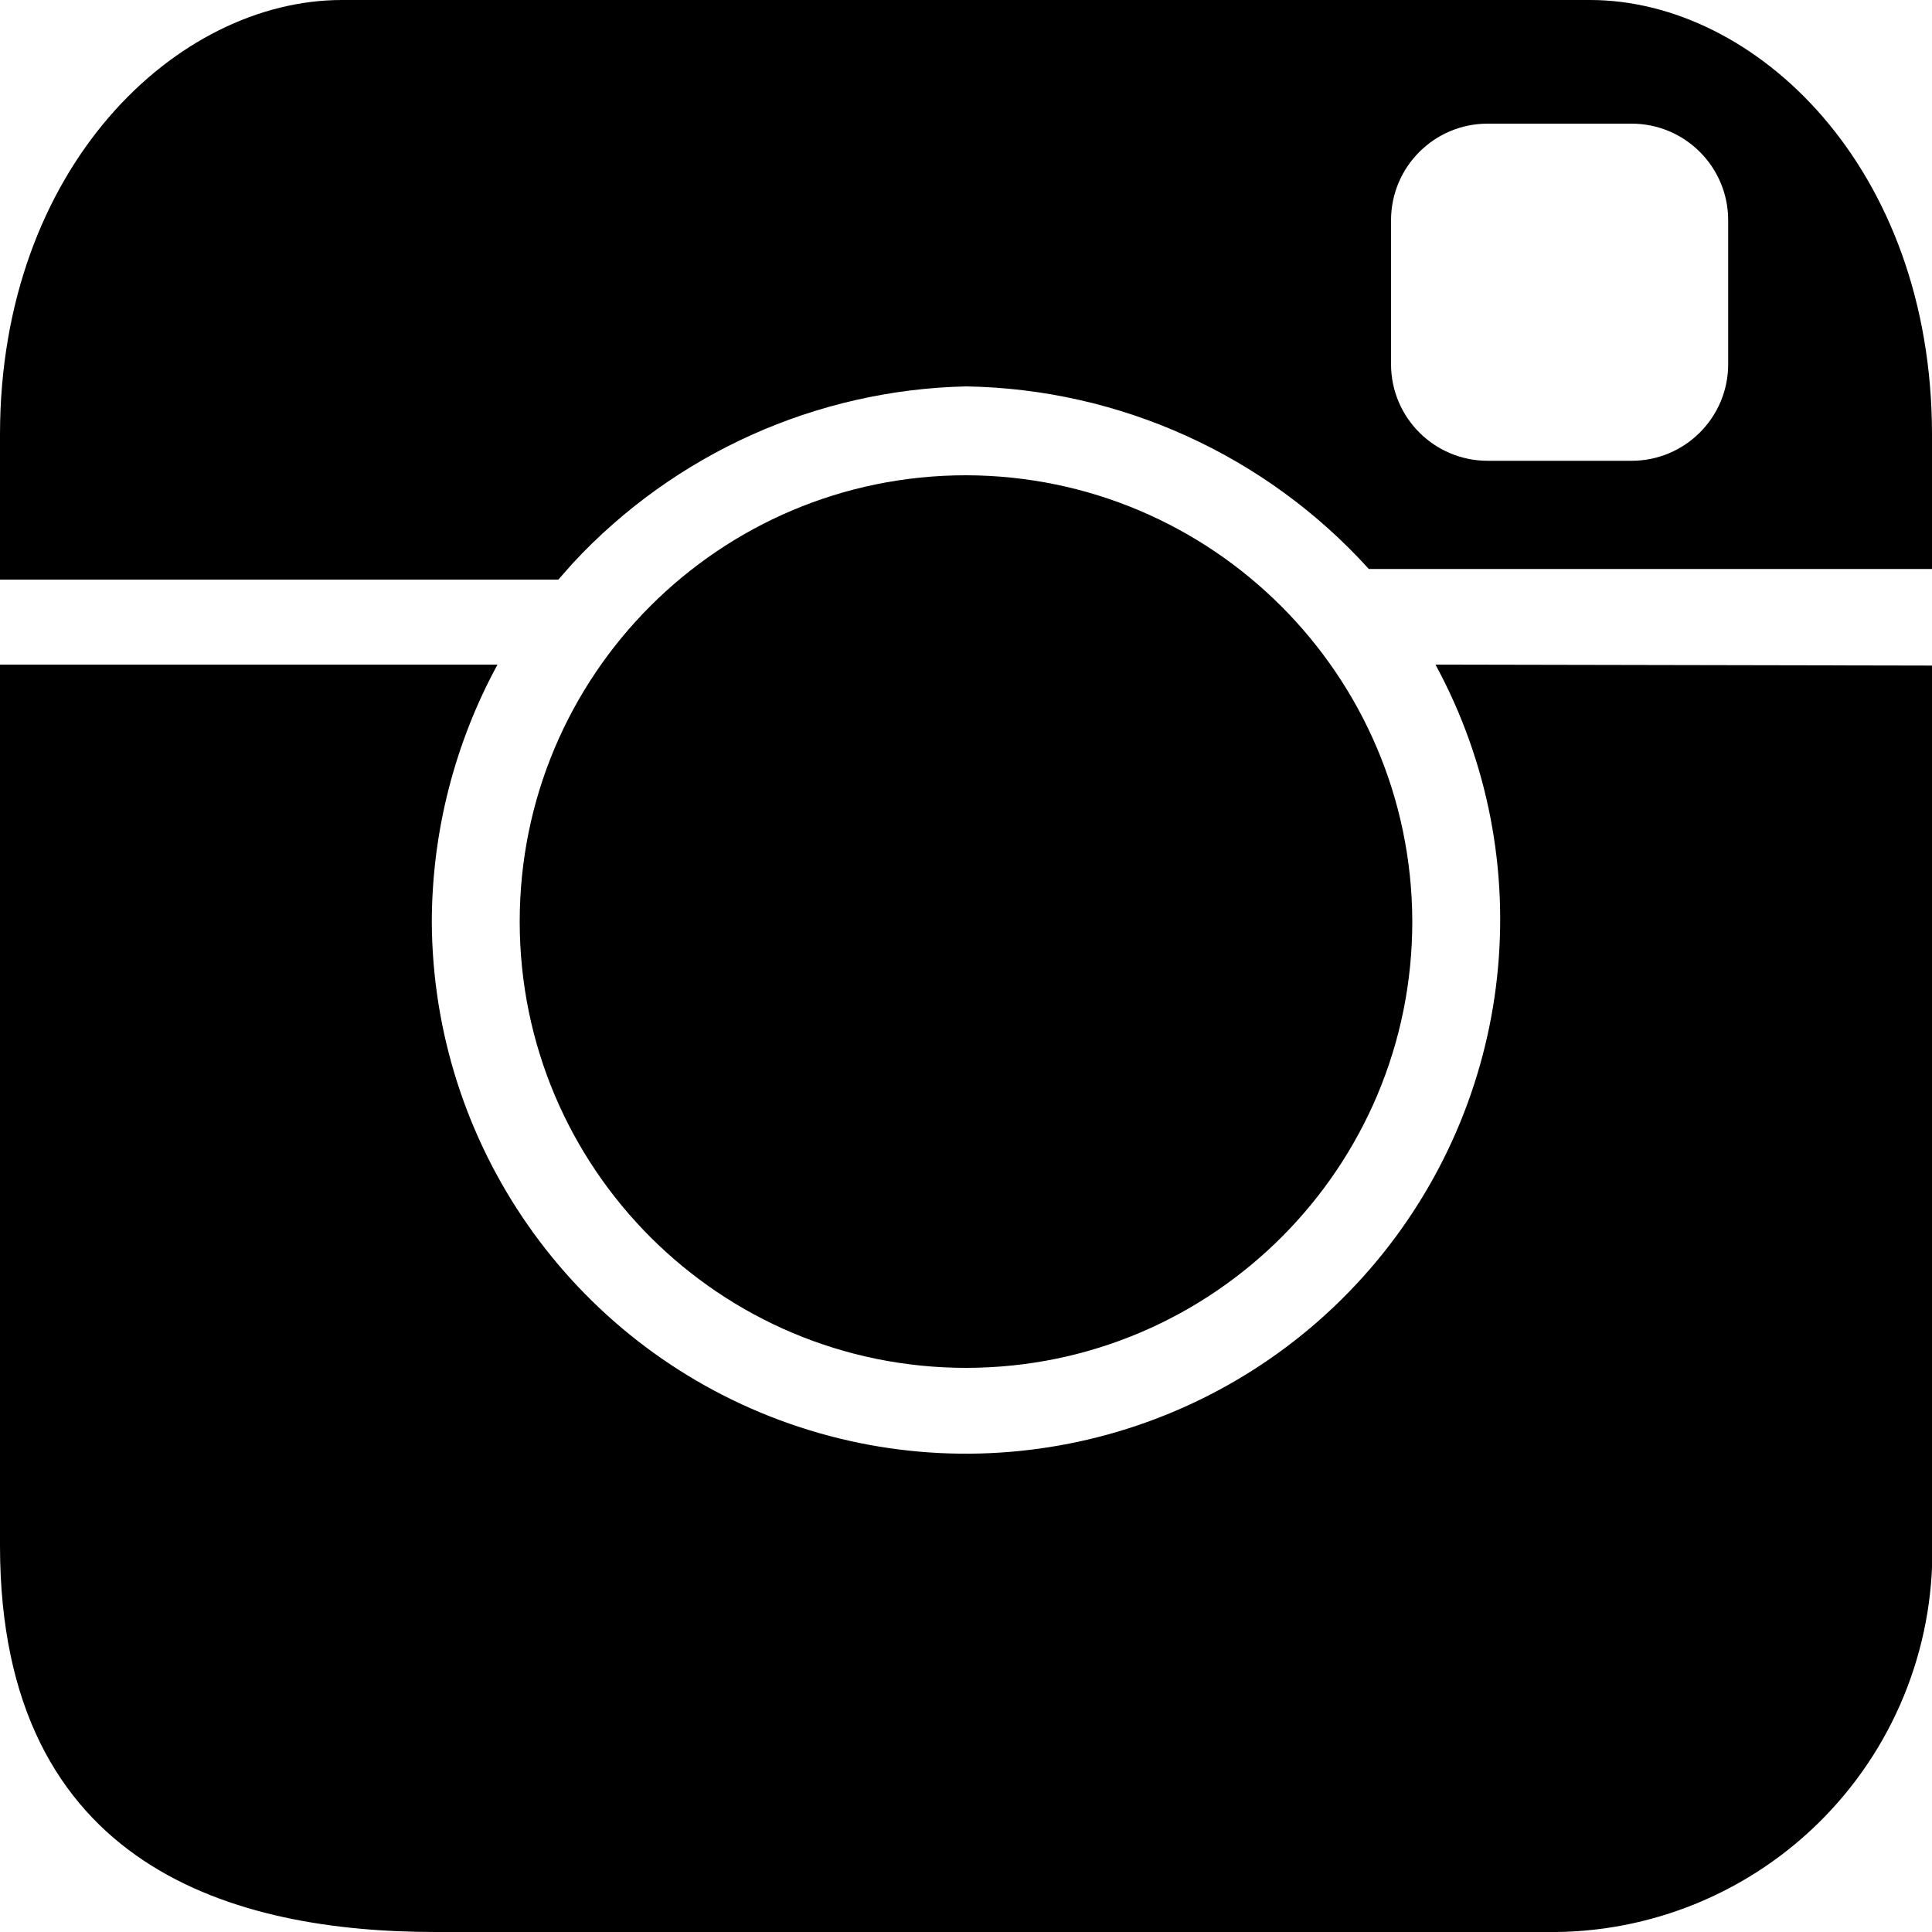
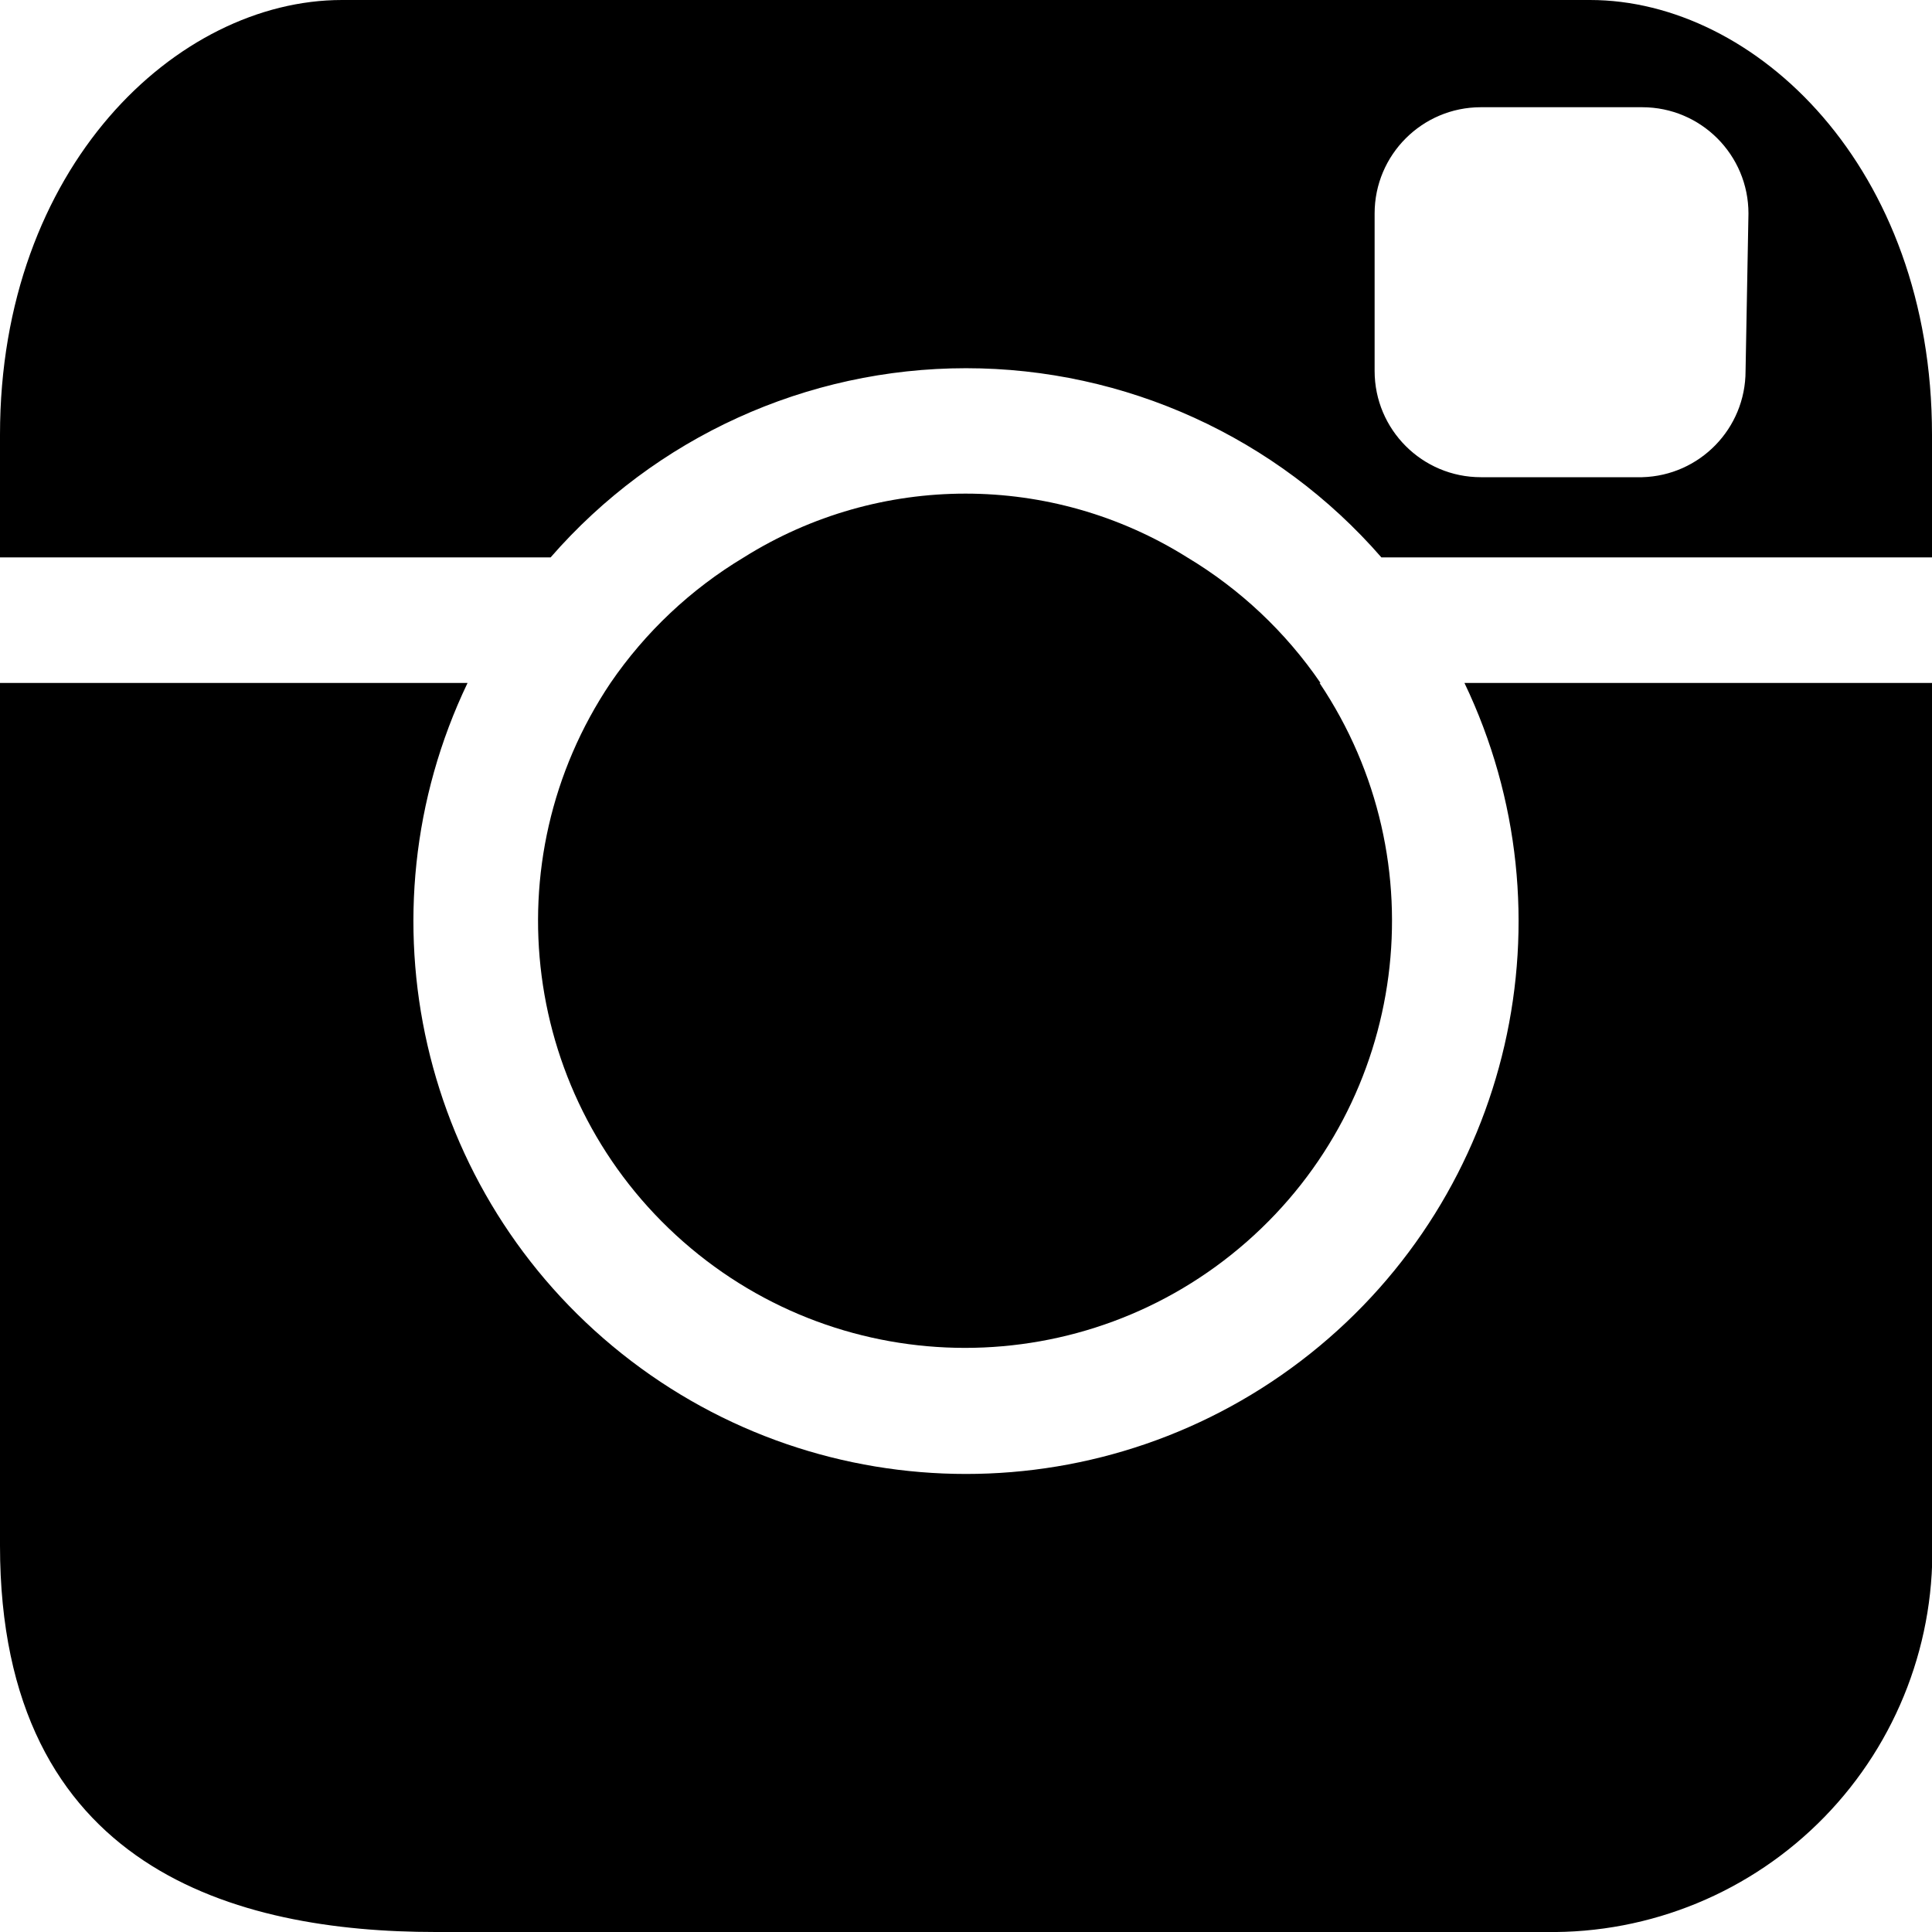
- <svg xmlns="http://www.w3.org/2000/svg" viewBox="0 0 20 20" width="20" height="20">
-   <path d="M14.86 6.88A5.53 5.53 0 1 1 4.47 9.54a5.6 5.6 0 0 1 .68-2.66H0V16c0 3.36 2.46 4 4.51 4H16a3.94 3.94 0 0 0 4-4.11v-9z" />
-   <path d="M10 4.92a4.62 4.62 0 1 0 4.62 4.61A4.63 4.63 0 0 0 10 4.92z" />
-   <path d="M16.46 0H3.54C1.83 0 0 1.73 0 4.5V6h5.78l.15-.17A5.73 5.73 0 0 1 10 4a5.75 5.75 0 0 1 4.17 1.89H20V4.5C20 1.73 18.17 0 16.46 0zm1.43 3.77a1 1 0 0 1-1 1H15.4a1 1 0 0 1-1-1V2.28a1 1 0 0 1 1-1h1.49a1 1 0 0 1 1 1z" />
+ <svg xmlns="http://www.w3.org/2000/svg" viewBox="0 0 20 20">
+   <path d="M16.46 0H3.54C1.83 0 0 1.73 0 4.5v1.27h5.7a5.7 5.7 0 0 1 8.6 0H20v.1V4.5C20 1.73 18.17 0 16.46 0zm1.61 3.84A1.1 1.1 0 0 1 17 4.94h-1.67a1.1 1.1 0 0 1-1.1-1.1V2.21a1.1 1.1 0 0 1 1.1-1.1H17a1.1 1.1 0 0 1 1.1 1.1z" />
+   <path d="M13.67 7.07a4.44 4.44 0 0 0-1.38-1.3 4.32 4.32 0 0 0-4.59 0 4.44 4.44 0 0 0-1.38 1.3 4.42 4.42 0 1 0 7.34 0z" />
+   <path d="M20 6.88v.19h-4.84a5.72 5.72 0 1 1-10.32 0H0V16c0 3.36 2.46 4 4.51 4H16a3.94 3.94 0 0 0 4-4.11v-9z" />
</svg>
